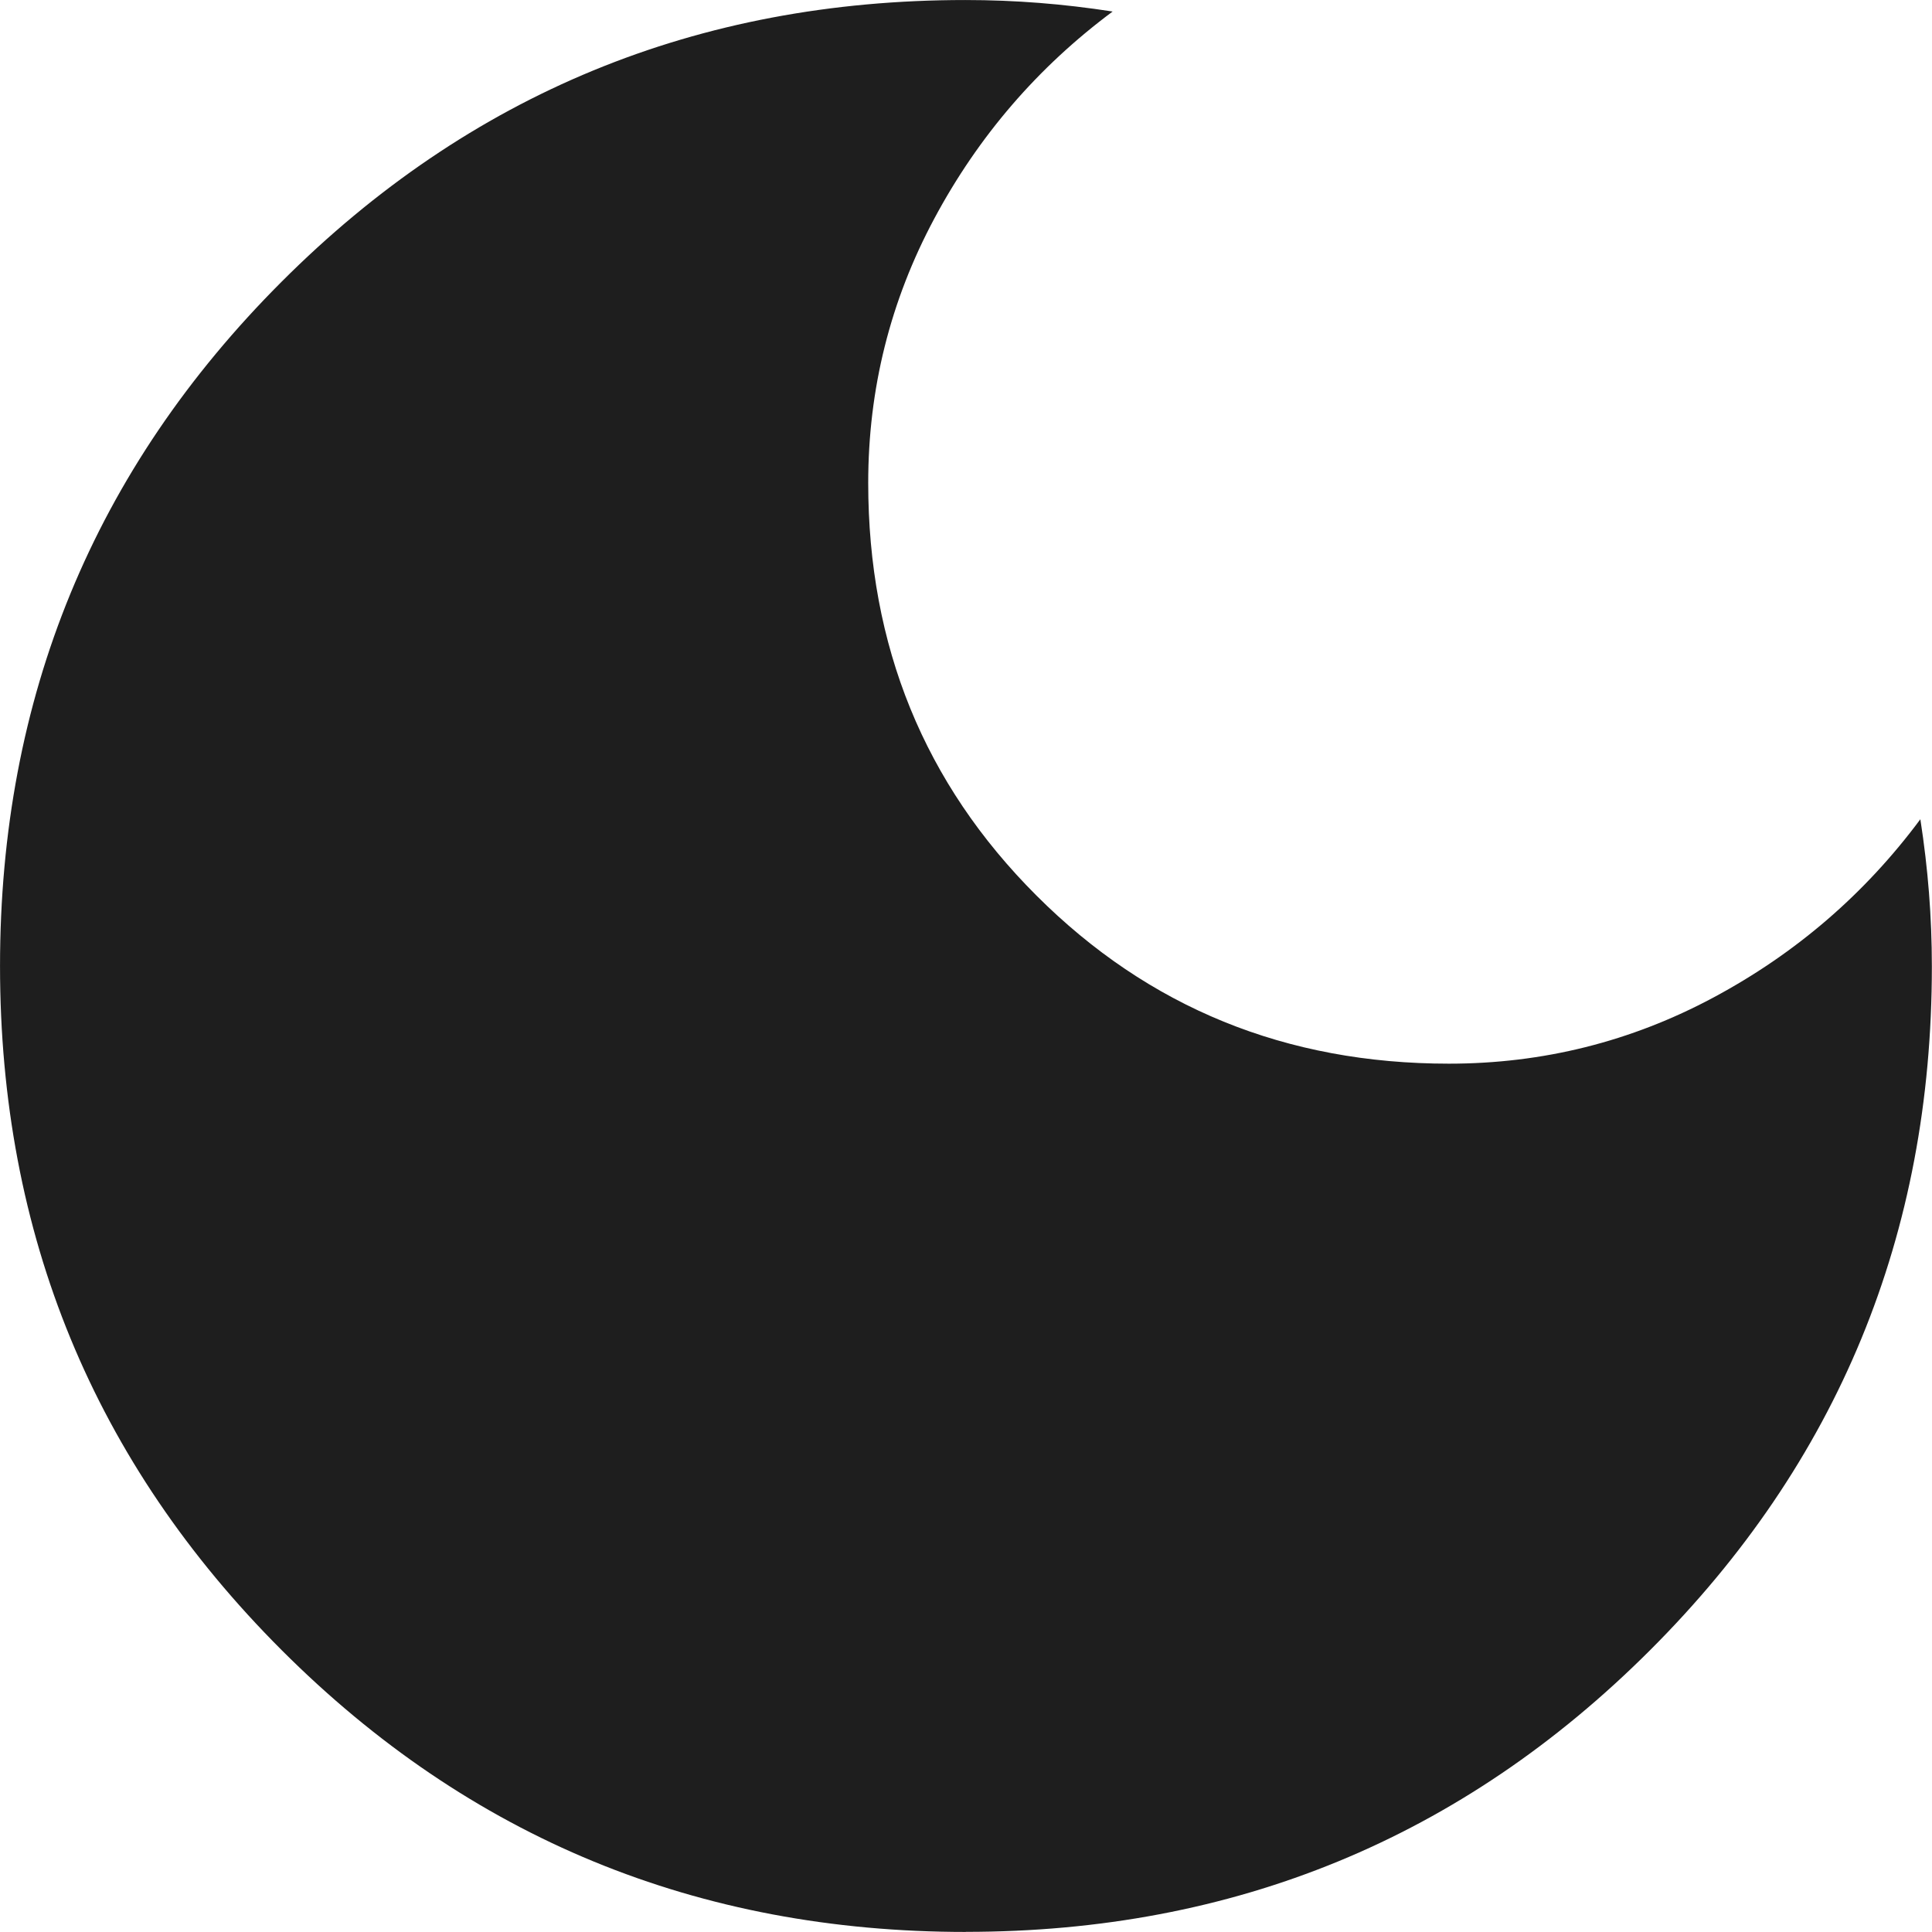
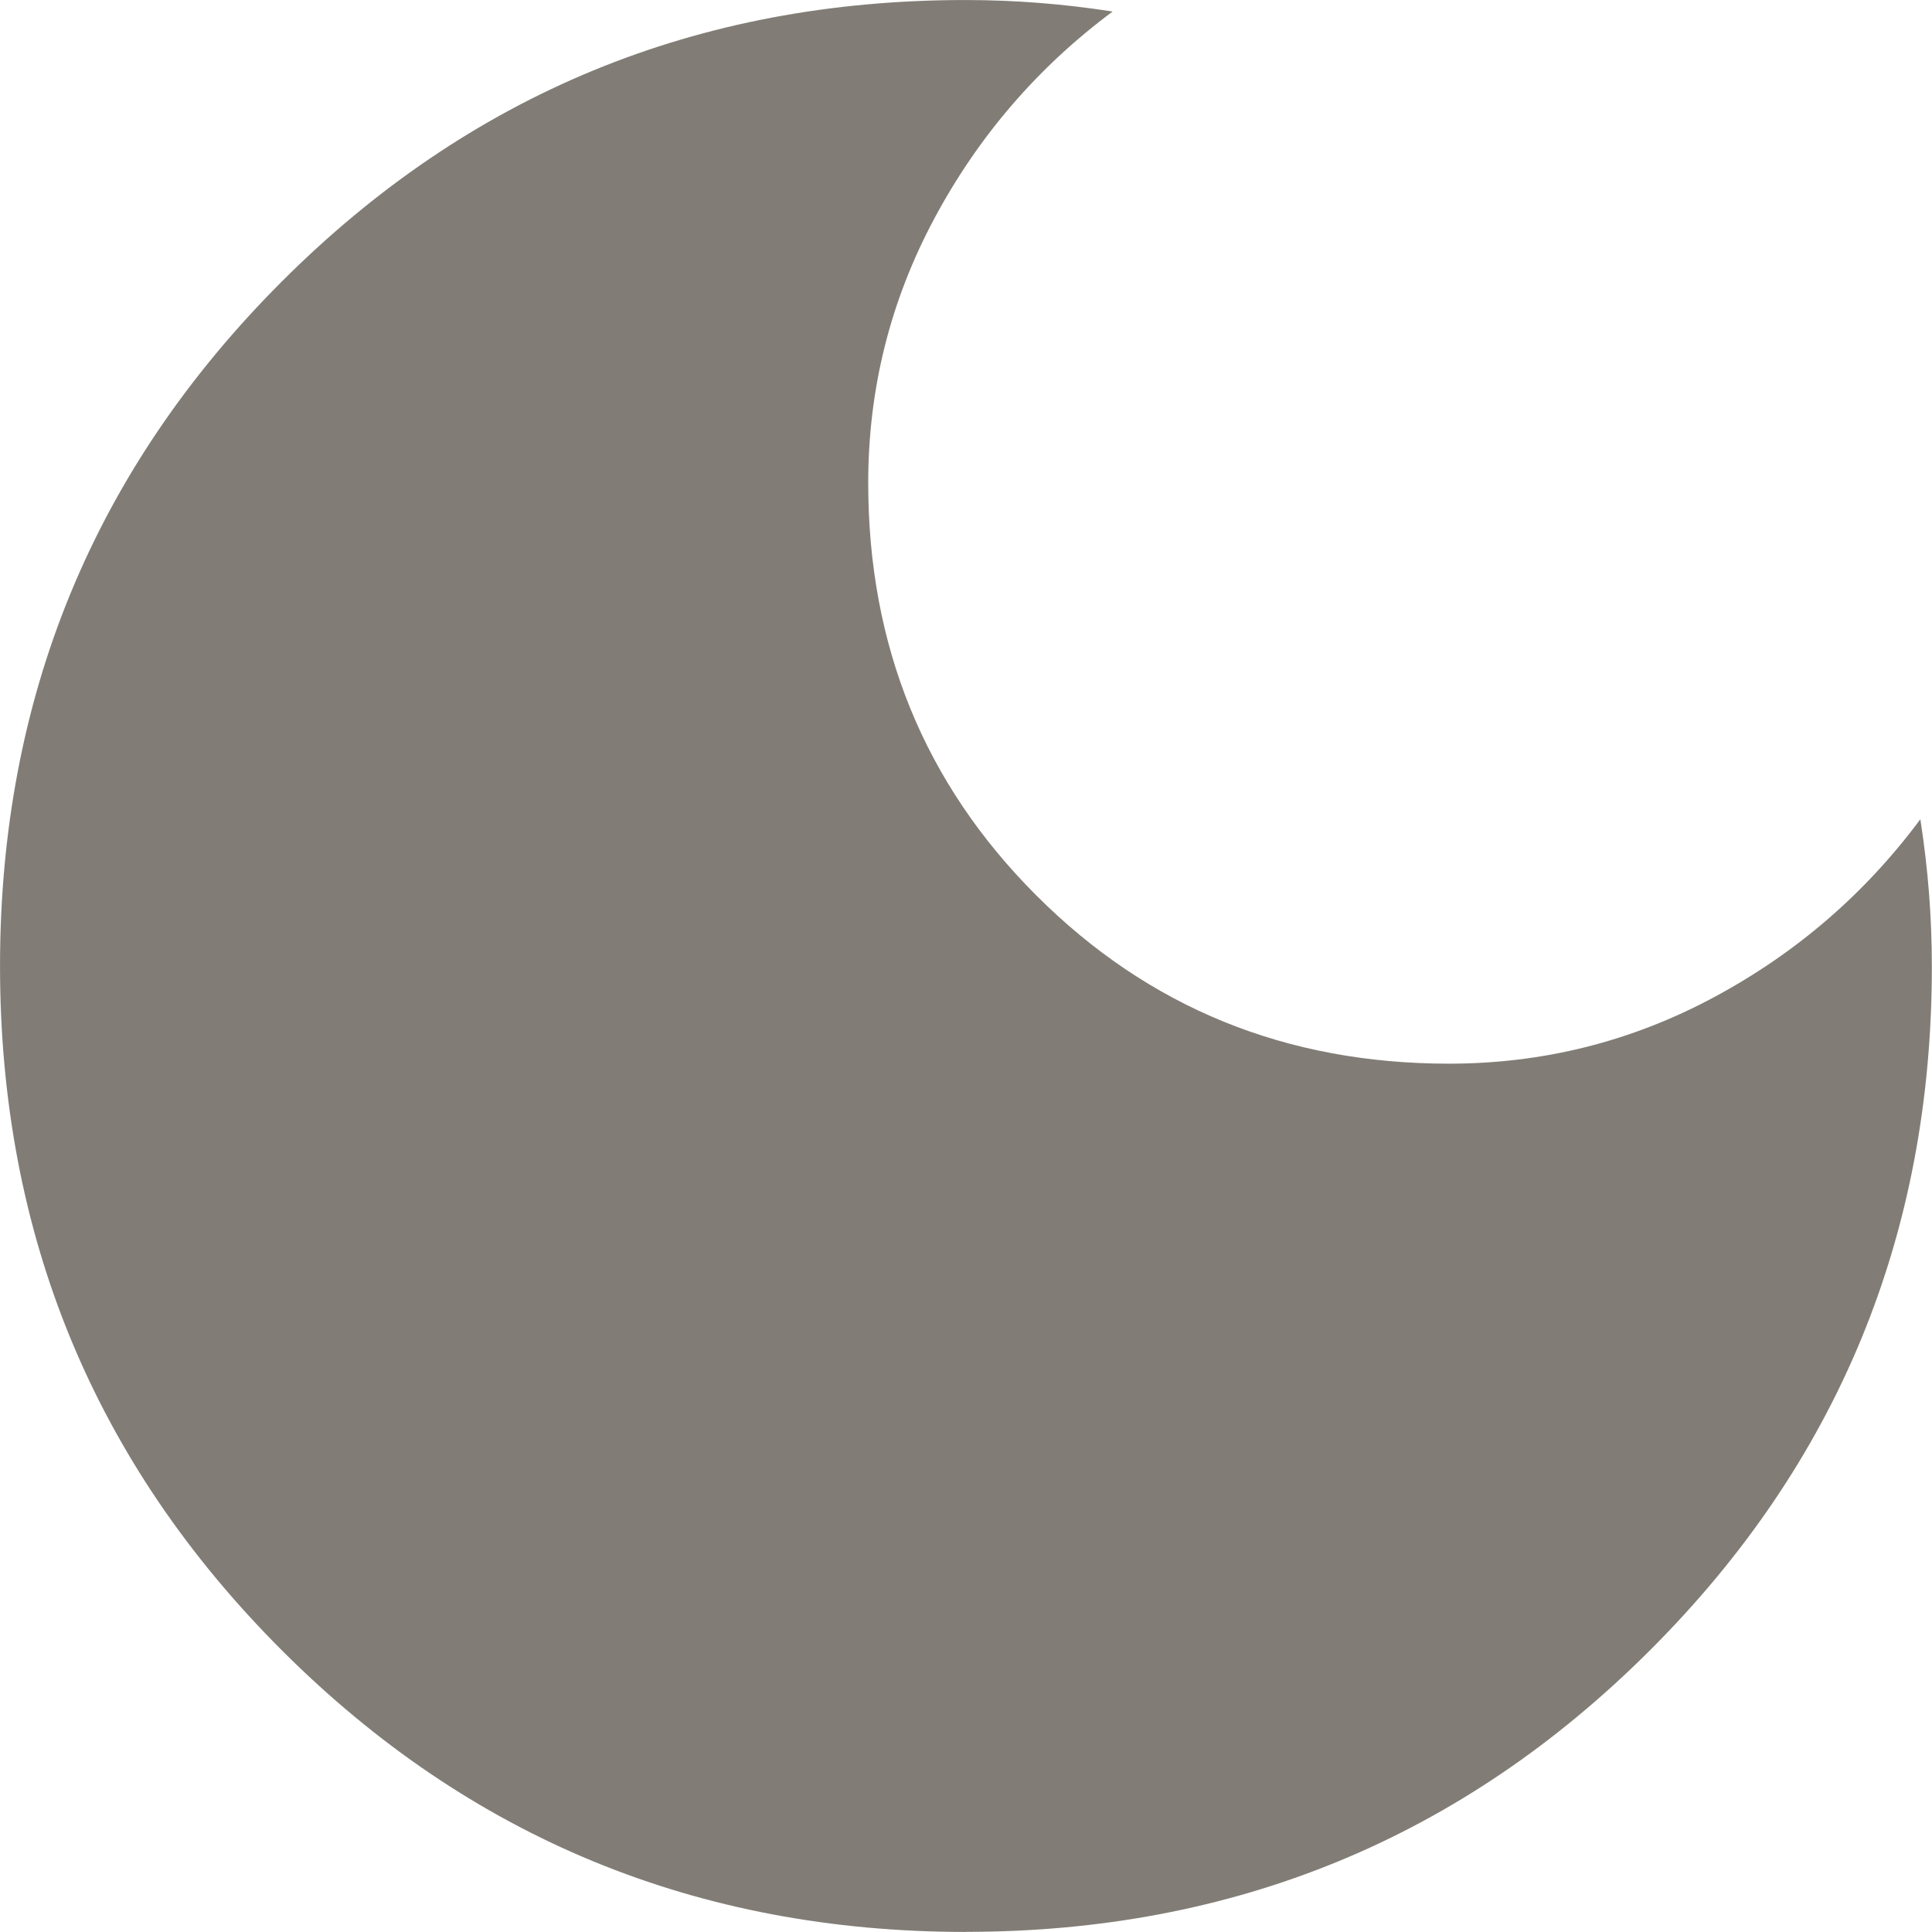
<svg xmlns="http://www.w3.org/2000/svg" version="1.1" width="23.515" height="23.515" viewBox="0,0,23.515,23.515">
  <g transform="translate(-228.2427,-168.2427)">
-     <g fill="#1e1e1e" stroke="none" stroke-width="0.5" stroke-miterlimit="10">
+     <g fill="#817d76" stroke="none" stroke-width="0.5" stroke-miterlimit="10">
      <path d="M239.999,191.757c-3.265,0 -6.041,-1.143 -8.327,-3.429c-2.286,-2.286 -3.429,-5.062 -3.429,-8.328c0,-3.266 1.142,-6.042 3.427,-8.328c2.285,-2.286 5.059,-3.429 8.322,-3.429c0.305,0 0.604,0.012 0.898,0.035c0.294,0.023 0.592,0.058 0.895,0.105c-0.91,0.677 -1.633,1.516 -2.17,2.519c-0.537,1.003 -0.805,2.076 -0.805,3.219c0,1.983 0.682,3.657 2.047,5.021c1.365,1.365 3.038,2.047 5.021,2.047c1.143,0 2.216,-0.268 3.219,-0.805c1.003,-0.537 1.843,-1.26 2.519,-2.17c0.047,0.303 0.082,0.602 0.105,0.895c0.023,0.294 0.035,0.593 0.035,0.898c0,3.264 -1.144,6.038 -3.431,8.322c-2.287,2.285 -5.063,3.427 -8.328,3.427z" />
    </g>
  </g>
</svg>
